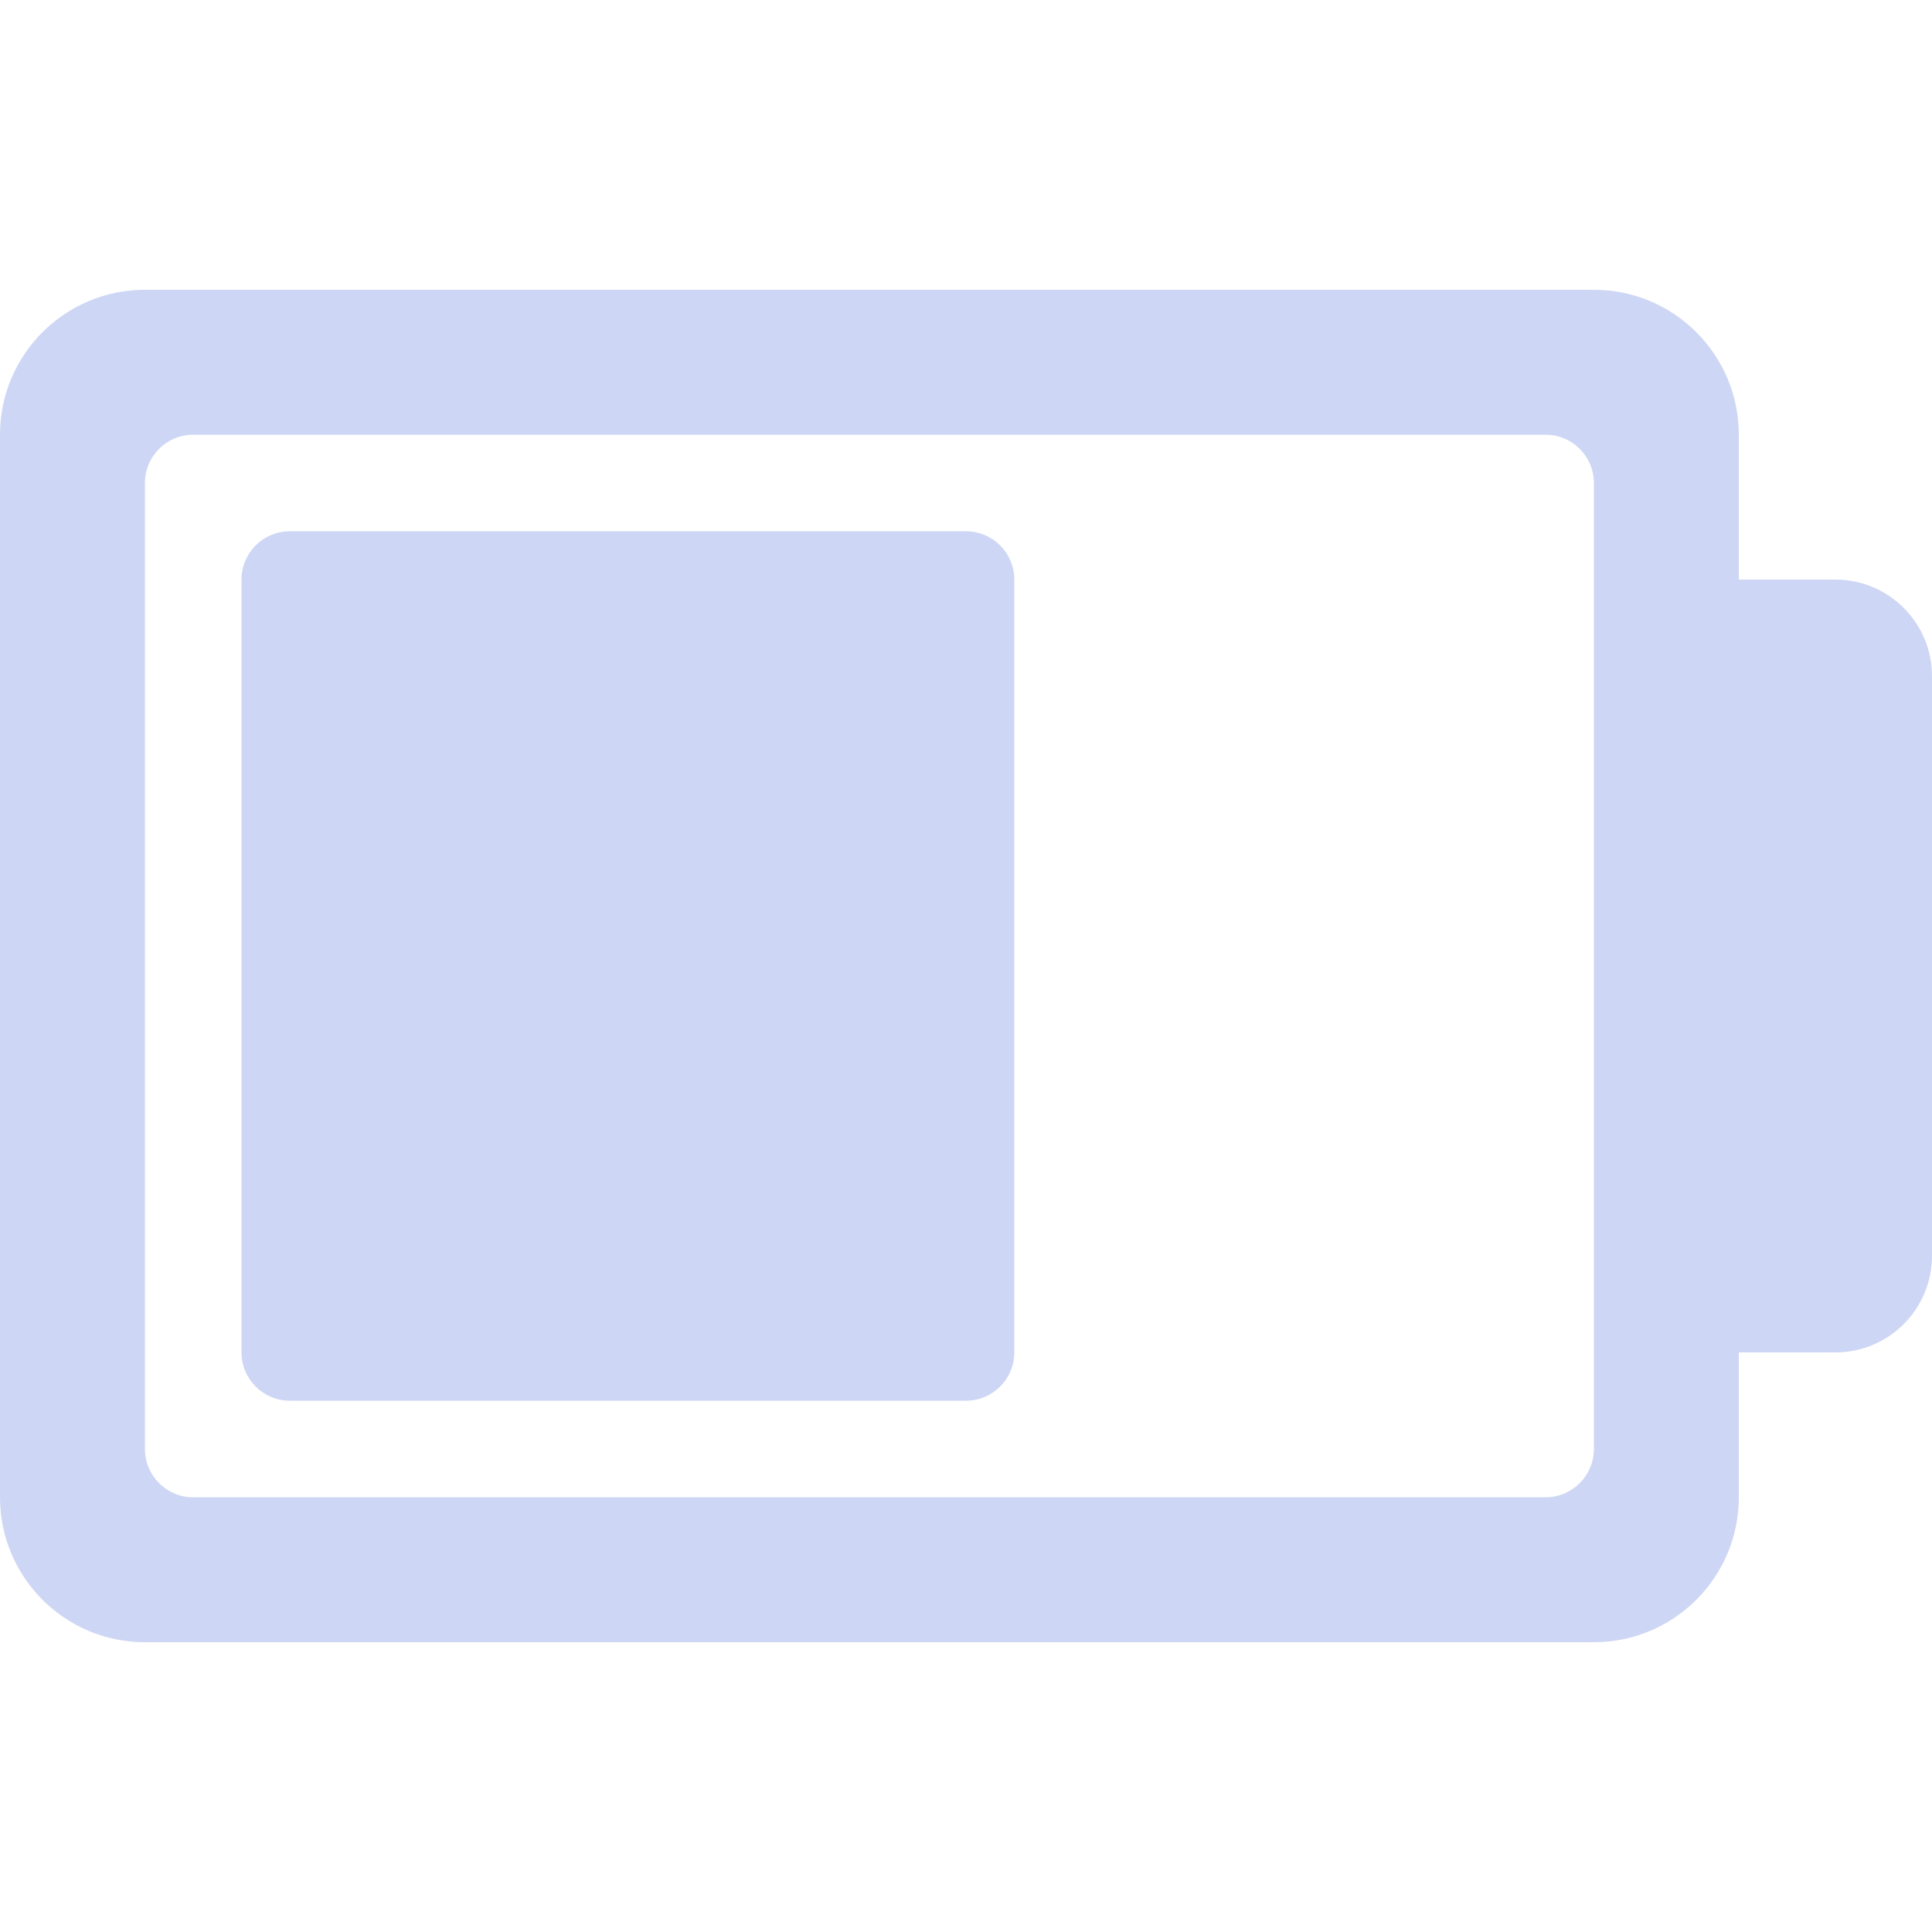
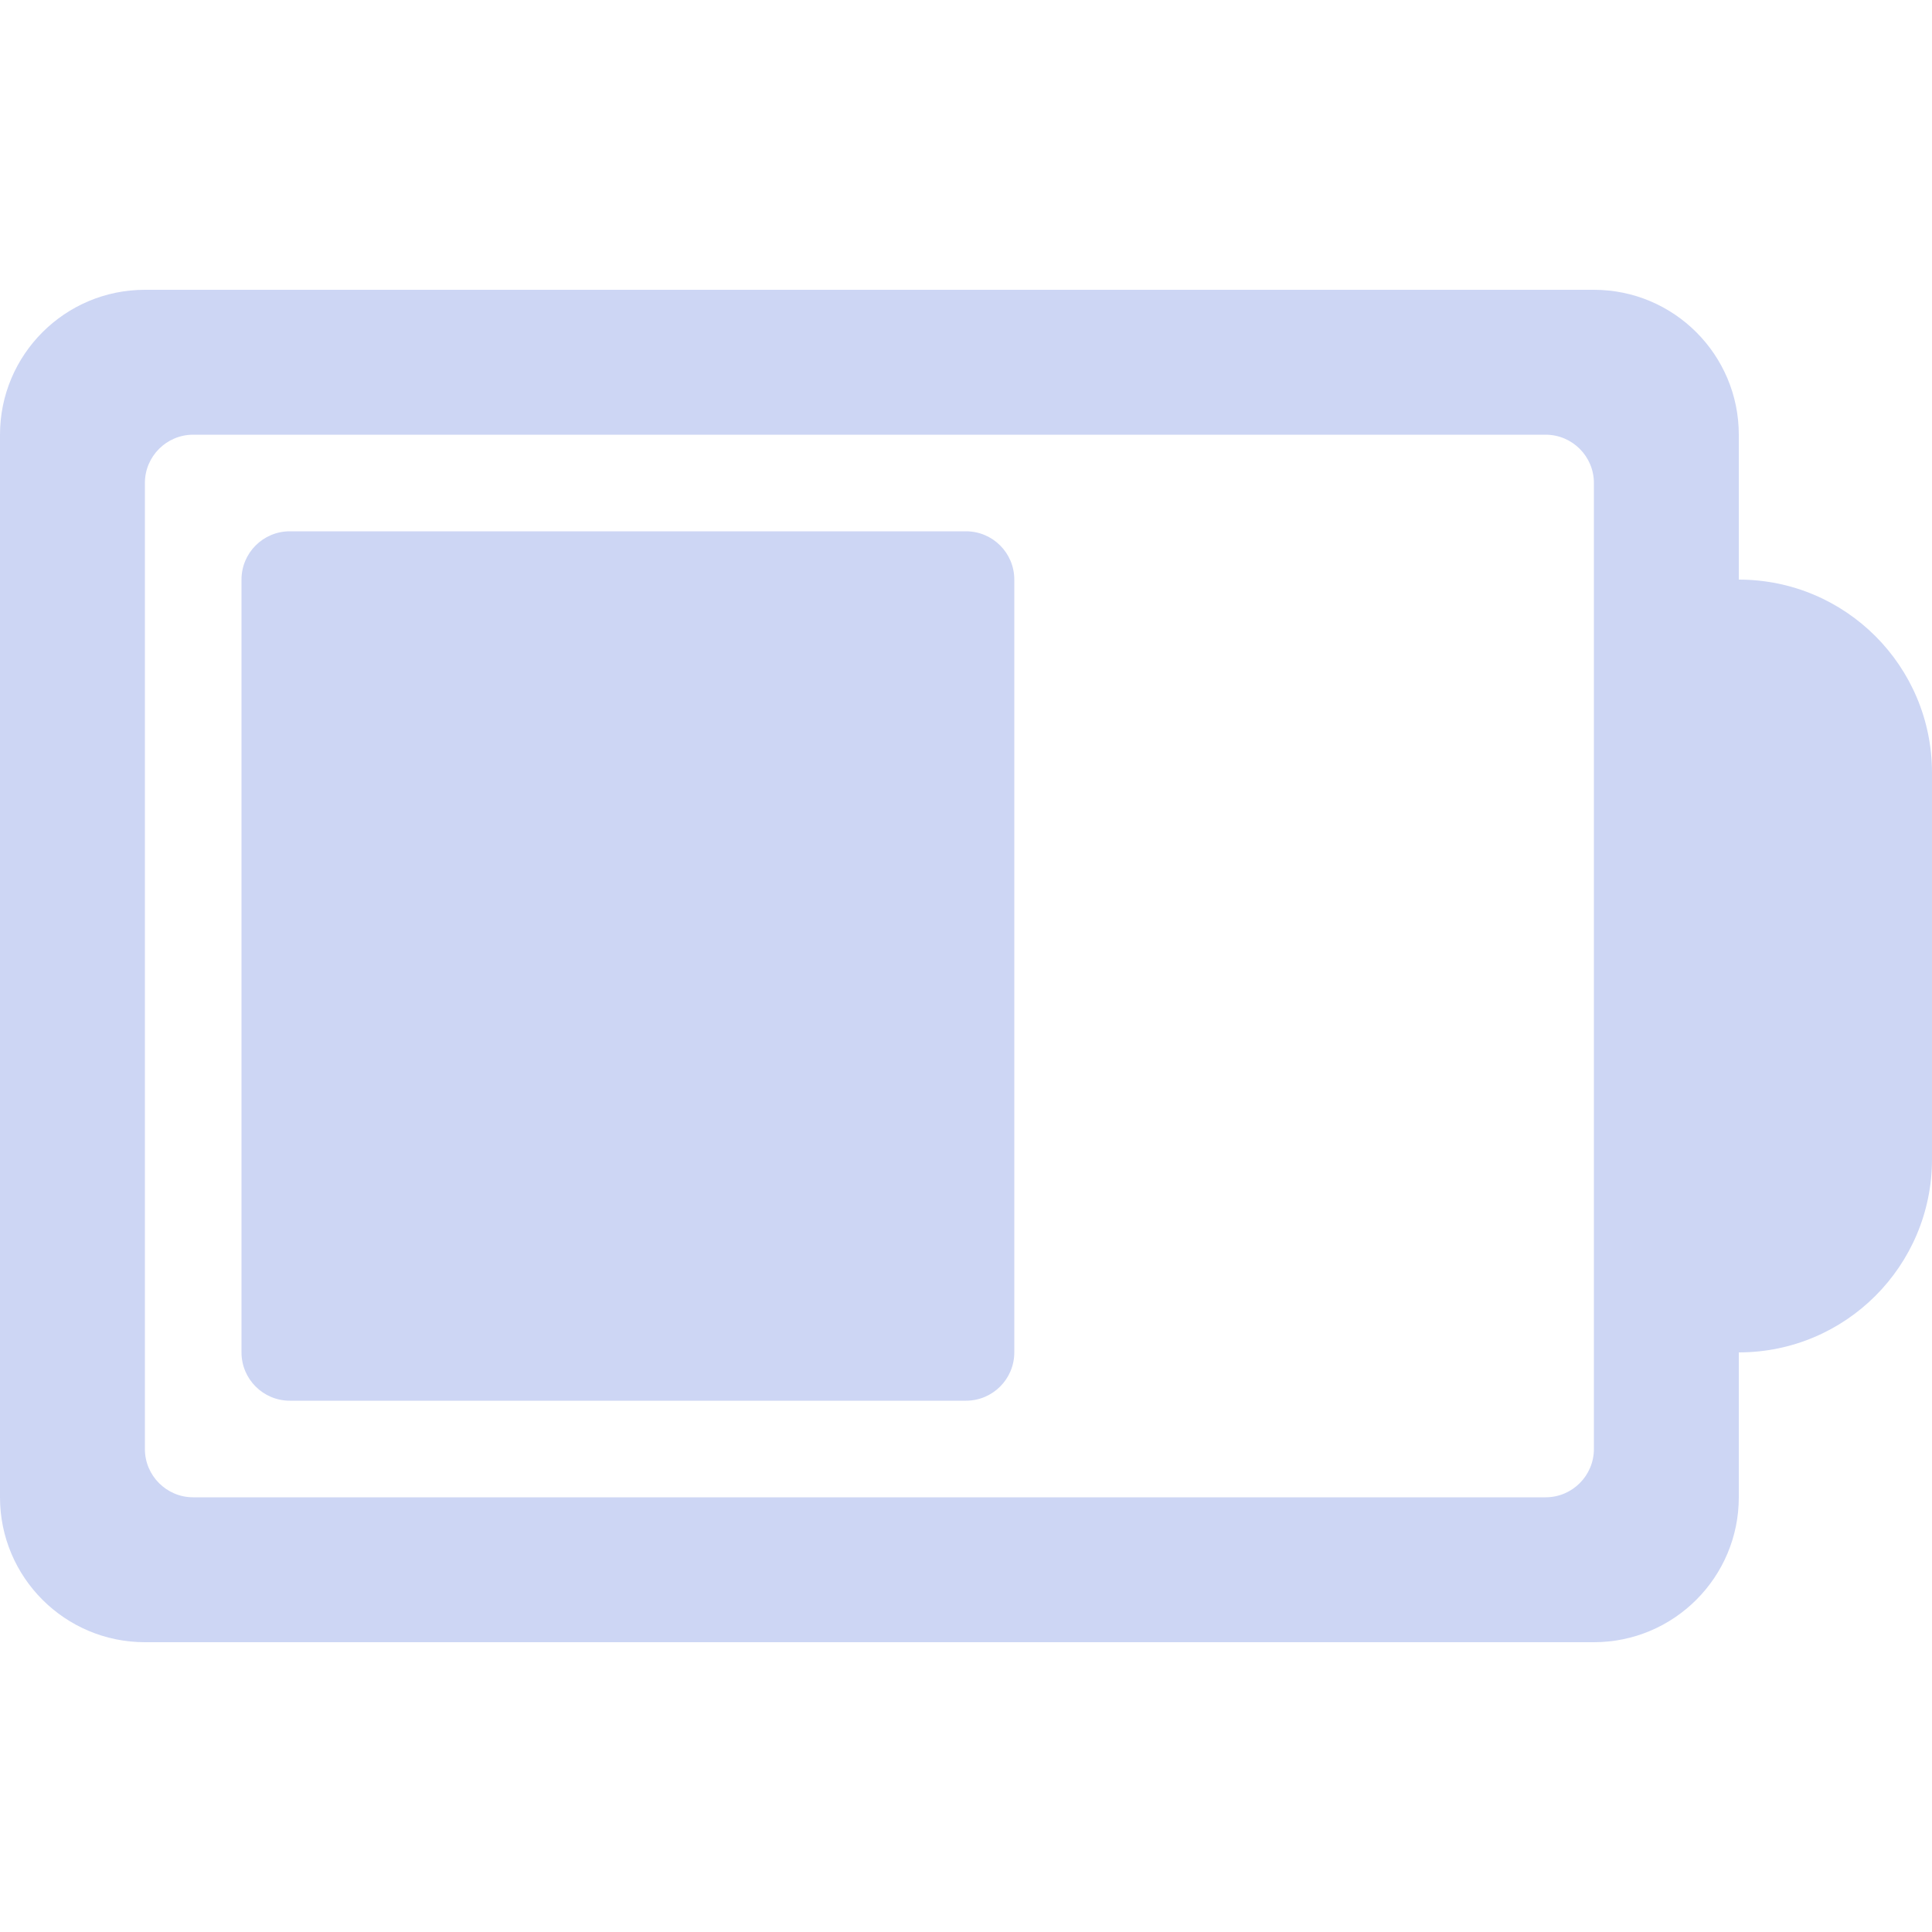
<svg xmlns="http://www.w3.org/2000/svg" width="20" height="20" viewBox="0 0 20 20" fill="none">
-   <path d="M16.5 3C17.328 3 18 3.672 18 4.5V6H19C19.552 6 20 6.448 20 7V13C20 13.552 19.552 14 19 14H18V15.5C18 16.328 17.328 17 16.5 17H1.5C0.672 17 8.05325e-09 16.328 0 15.5V4.5C6.4426e-08 3.672 0.672 3 1.5 3H16.5ZM2 4.5C1.724 4.5 1.5 4.724 1.5 5V15C1.5 15.276 1.724 15.5 2 15.5H16C16.276 15.5 16.5 15.276 16.5 15V5C16.5 4.724 16.276 4.5 16 4.5H2Z" fill-rule="evenodd" clip-rule="evenodd" fill="#CDD6F4" />
  <rect x="2.5" y="5.5" width="8" height="9" rx="0.5" fill="#CDD6F4" />
+   <path d="M16.5 3C17.328 3 18 3.672 18 4.5V15.5C18 16.328 17.328 17 16.5 17H1.5C0.672 17 8.05325e-09 16.328 0 15.5V4.5C6.4426e-08 3.672 0.672 3 1.5 3H16.5ZM2 4.5C1.724 4.5 1.5 4.724 1.5 5V15C1.5 15.276 1.724 15.5 2 15.5H16C16.276 15.5 16.5 15.276 16.5 15V5C16.5 4.724 16.276 4.5 16 4.5H2Z" fill="#CDD6F4" />
+   <path d="M17 6H18C19.105 6 20 6.895 20 8V12C20 13.105 19.105 14 18 14H17V6Z" fill="#CDD6F4" />
</svg>
